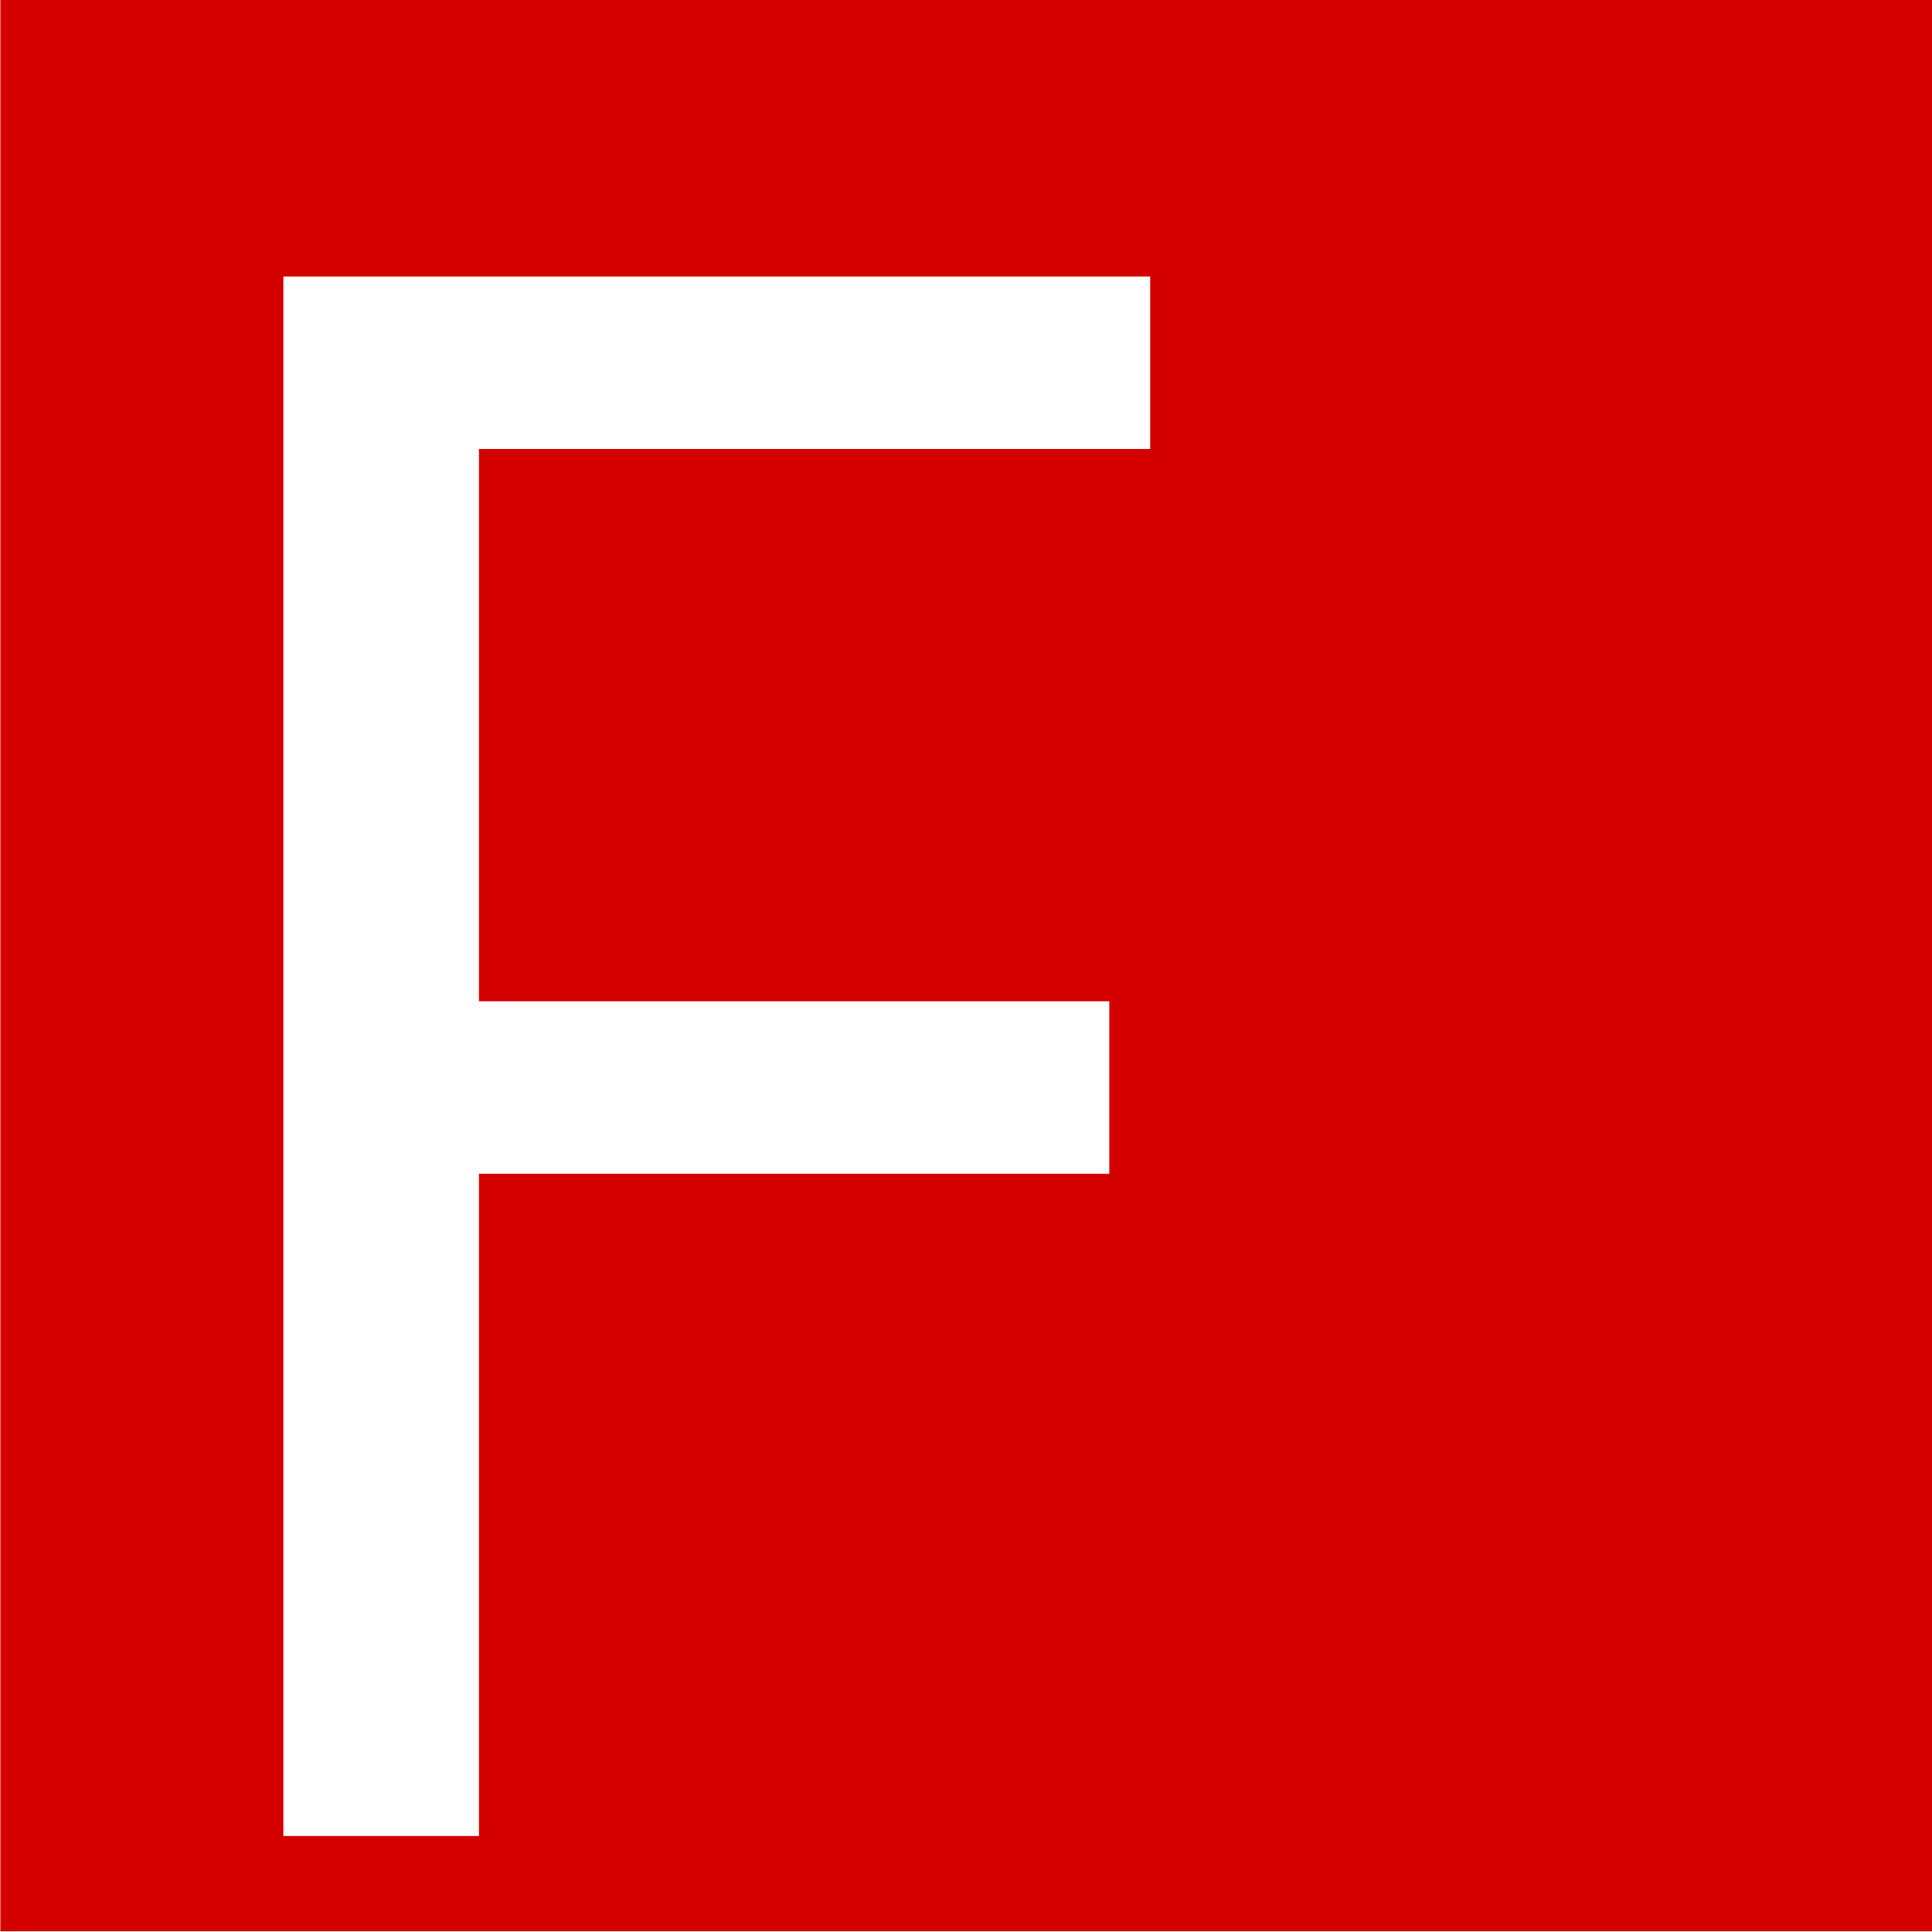
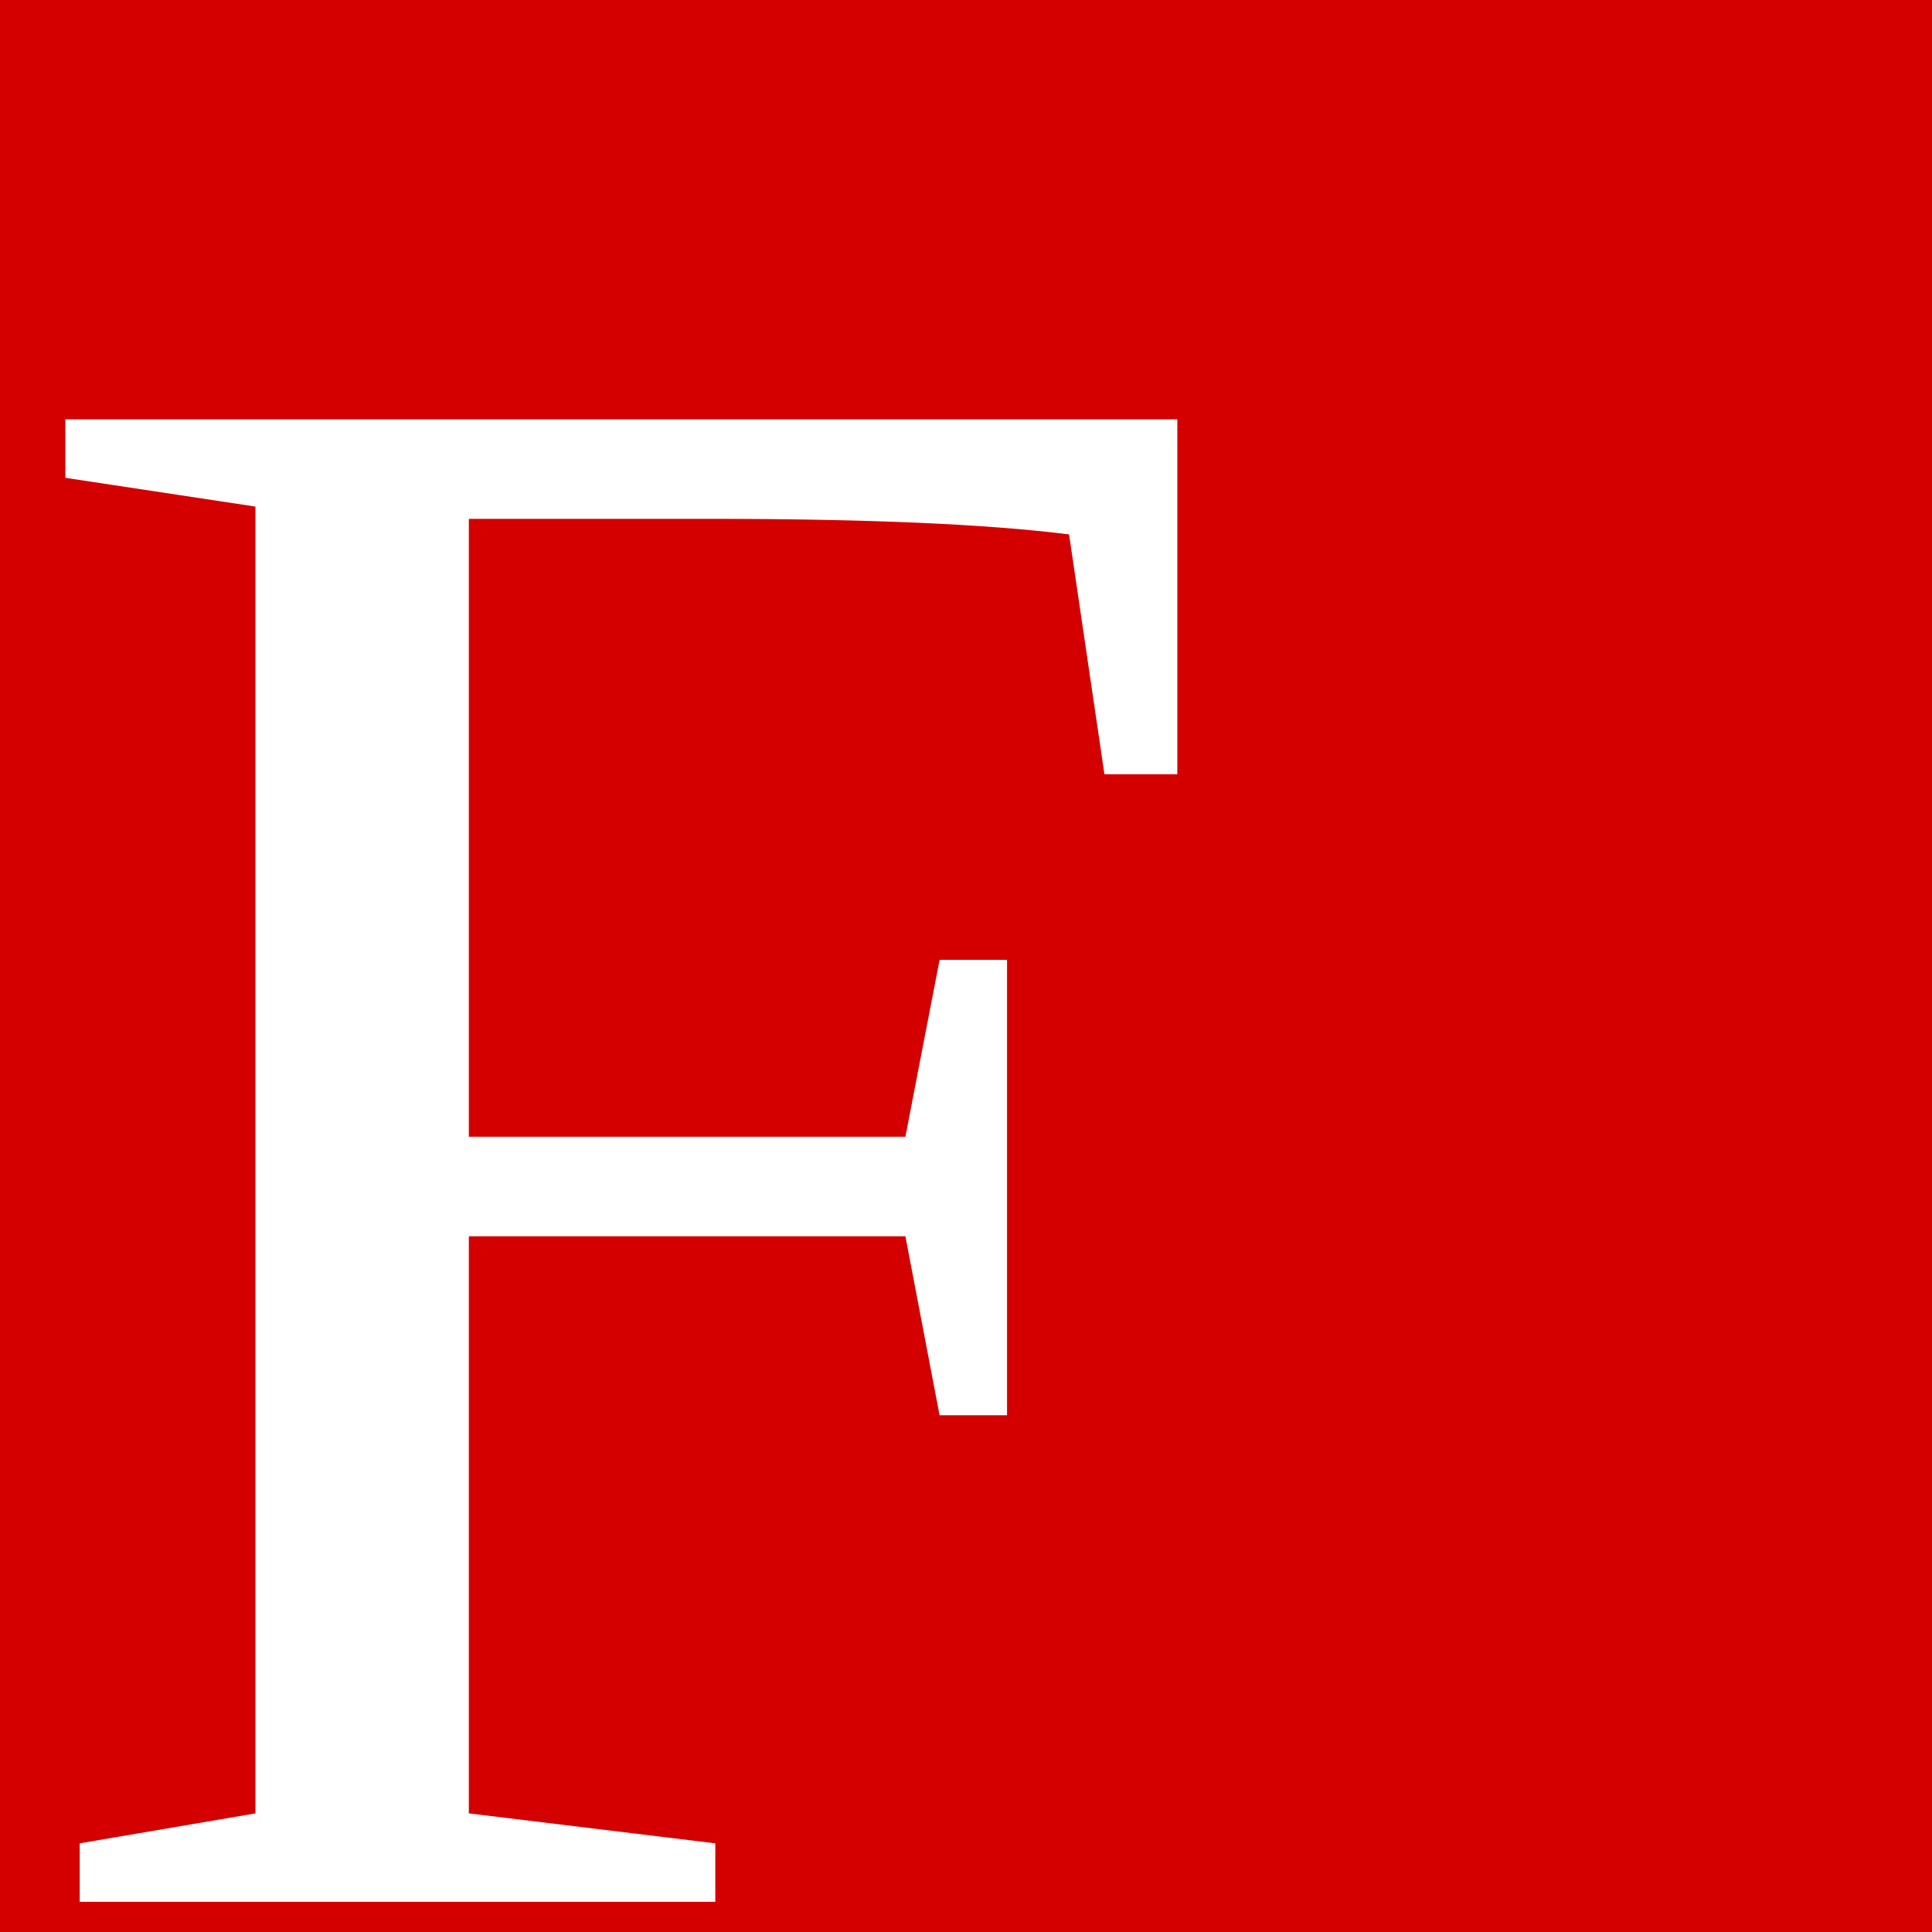
- <svg xmlns="http://www.w3.org/2000/svg" width="128" height="128" viewBox="0 0 33.867 33.867" version="1.1" id="svg3943">
-   <defs id="defs3937" />
-   <g id="layer6" style="display:inline">
-     <rect style="fill:#d40000;fill-opacity:1;stroke-width:0.531" id="rect4769" width="33.867" height="33.867" x="0.007" y="-0.014" />
-   </g>
-   <g id="layer1" transform="translate(0,-263.1333)">
-     <text xml:space="preserve" style="font-style:normal;font-variant:normal;font-weight:normal;font-stretch:normal;font-size:38.189px;line-height:1.25;font-family:Norasi;-inkscape-font-specification:Norasi;letter-spacing:0px;word-spacing:0px;display:inline;fill:#ffffff;fill-opacity:1;stroke:none;stroke-width:0.955" x="1.276" y="294.545" id="text3701" transform="scale(0.9973922,1.002615)">
-       <tspan id="tspan3699" x="1.276" y="294.545" style="font-style:normal;font-variant:normal;font-weight:normal;font-stretch:normal;font-family:Norasi;-inkscape-font-specification:Norasi;fill:#ffffff;stroke-width:0.955">F</tspan>
-     </text>
-   </g>
+ <svg xmlns="http://www.w3.org/2000/svg" viewBox="0 0 128 128">
+   <rect x="0" y="0" width="100%" height="100%" fill="#d40000" />
+   <text x="0" y="100%" dy="-2" font-size="150" fill="#fff">F</text>
</svg>
